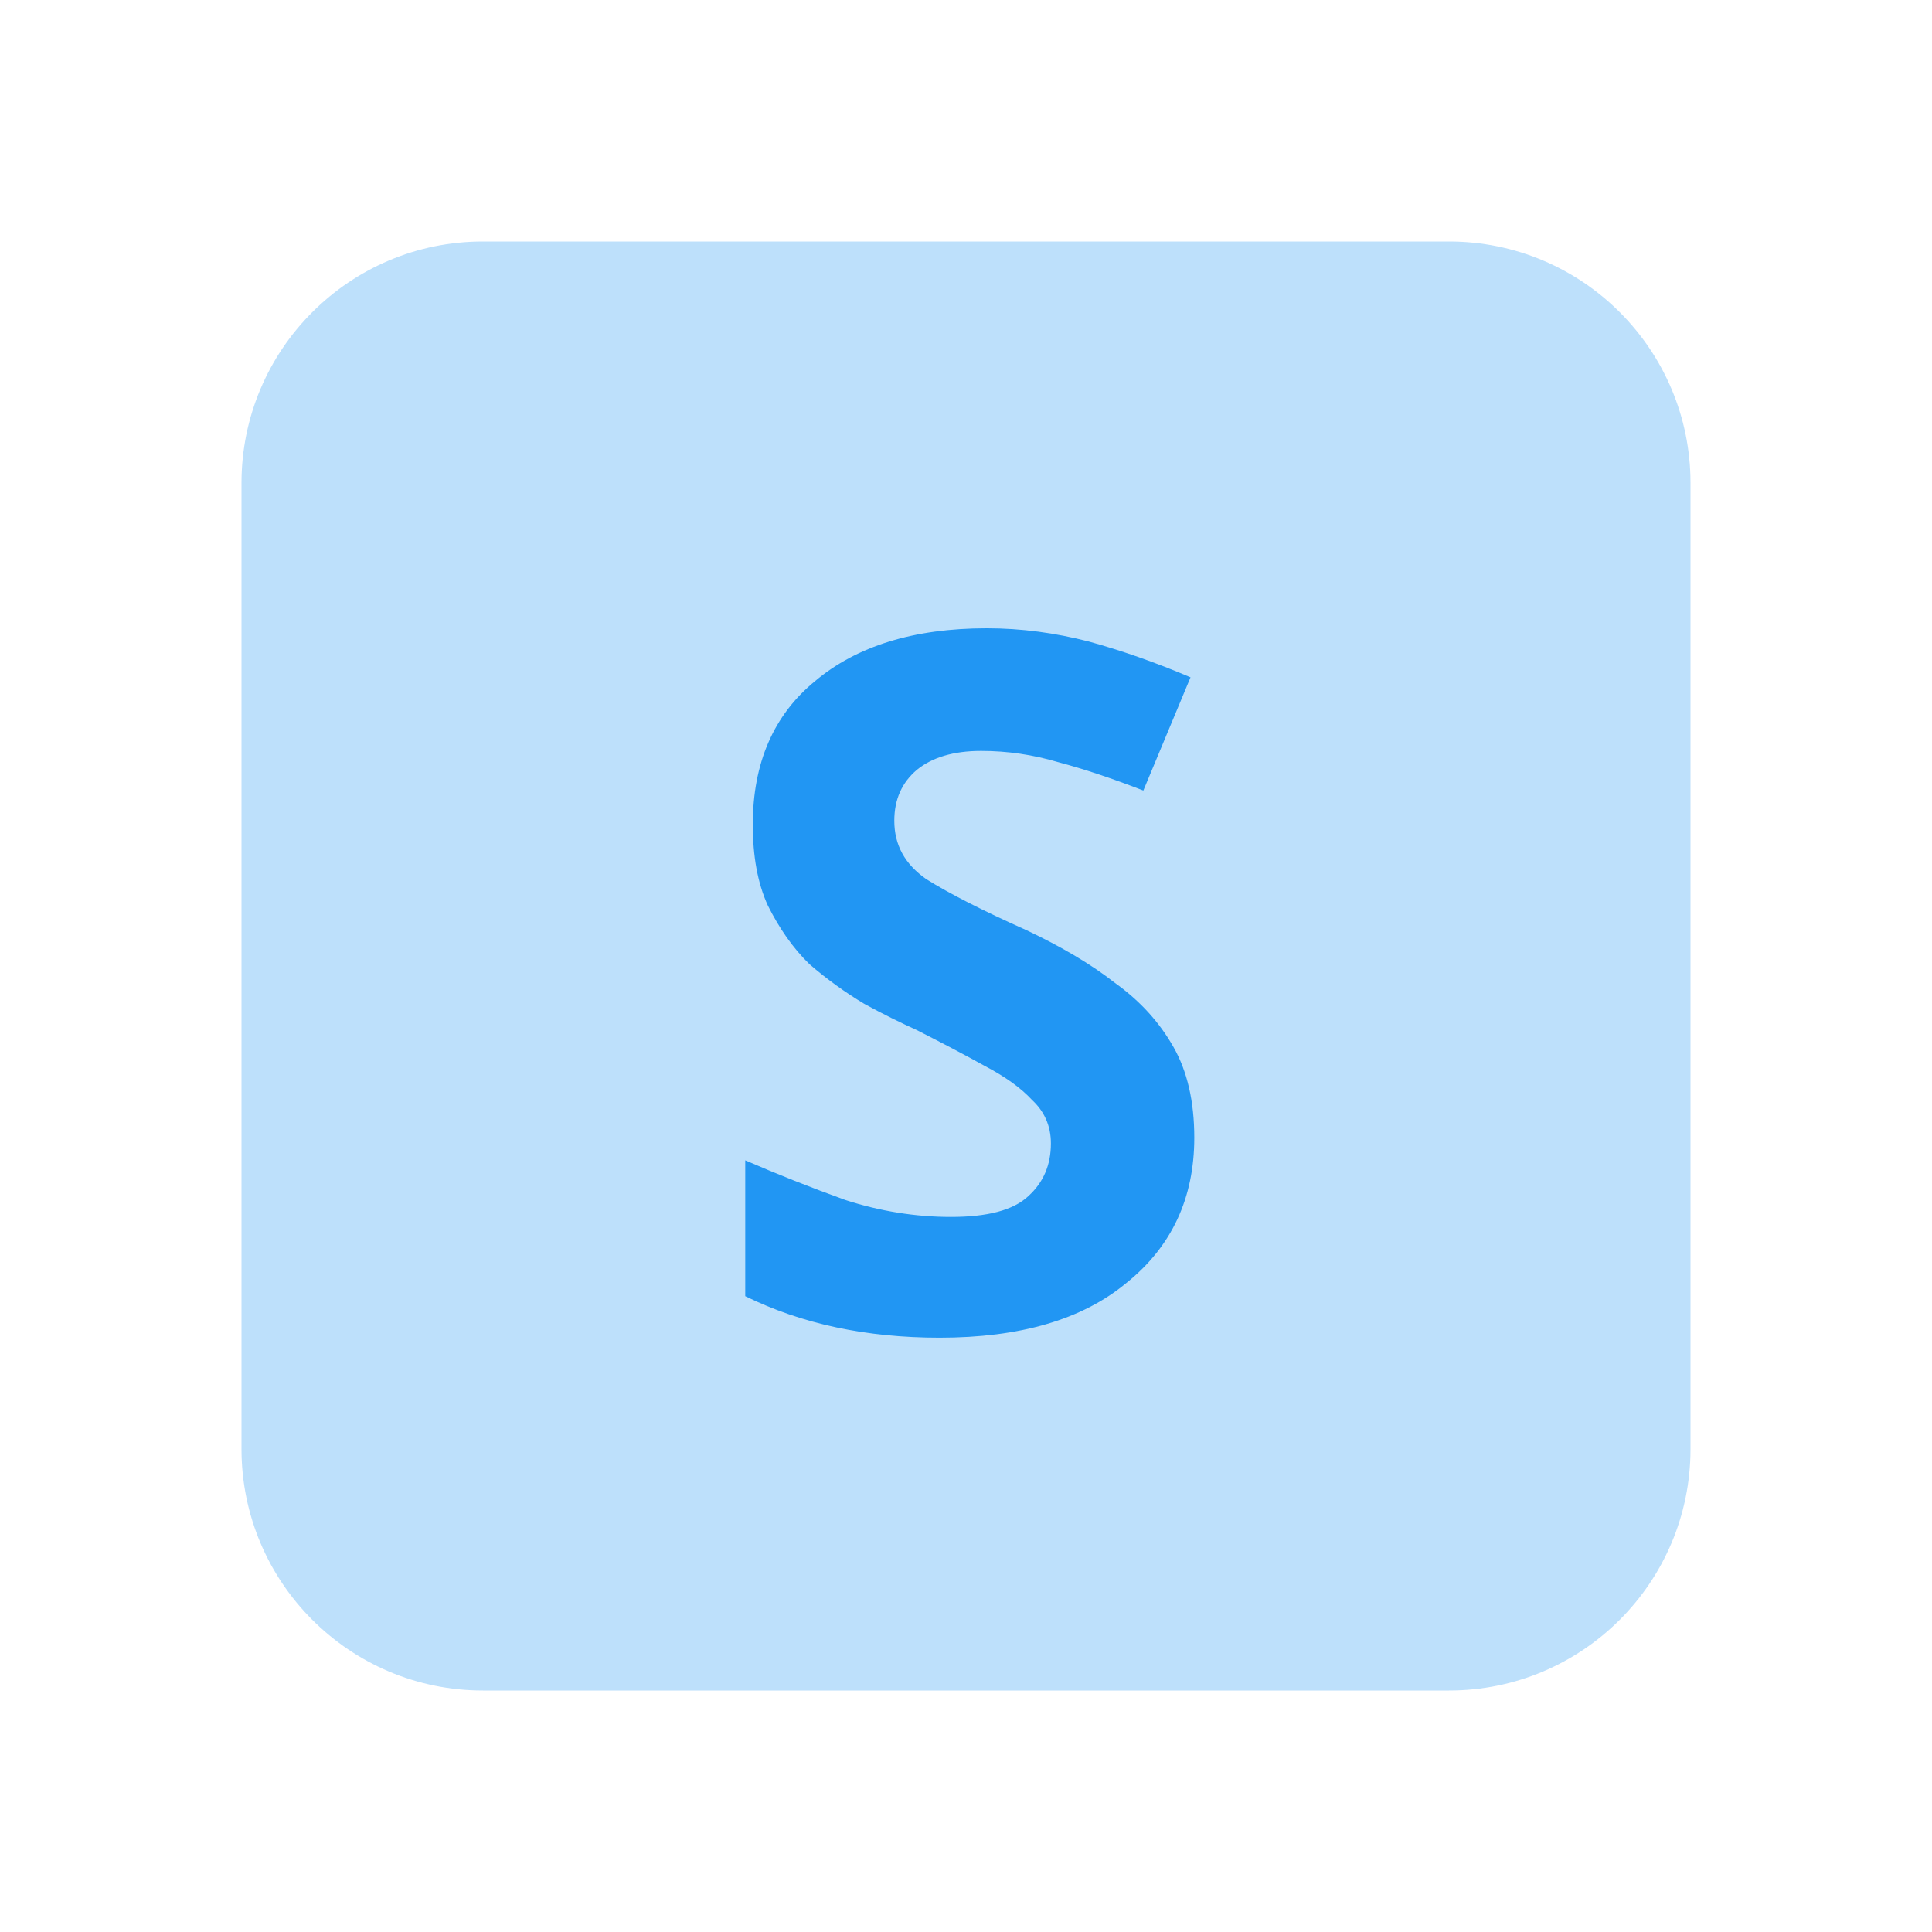
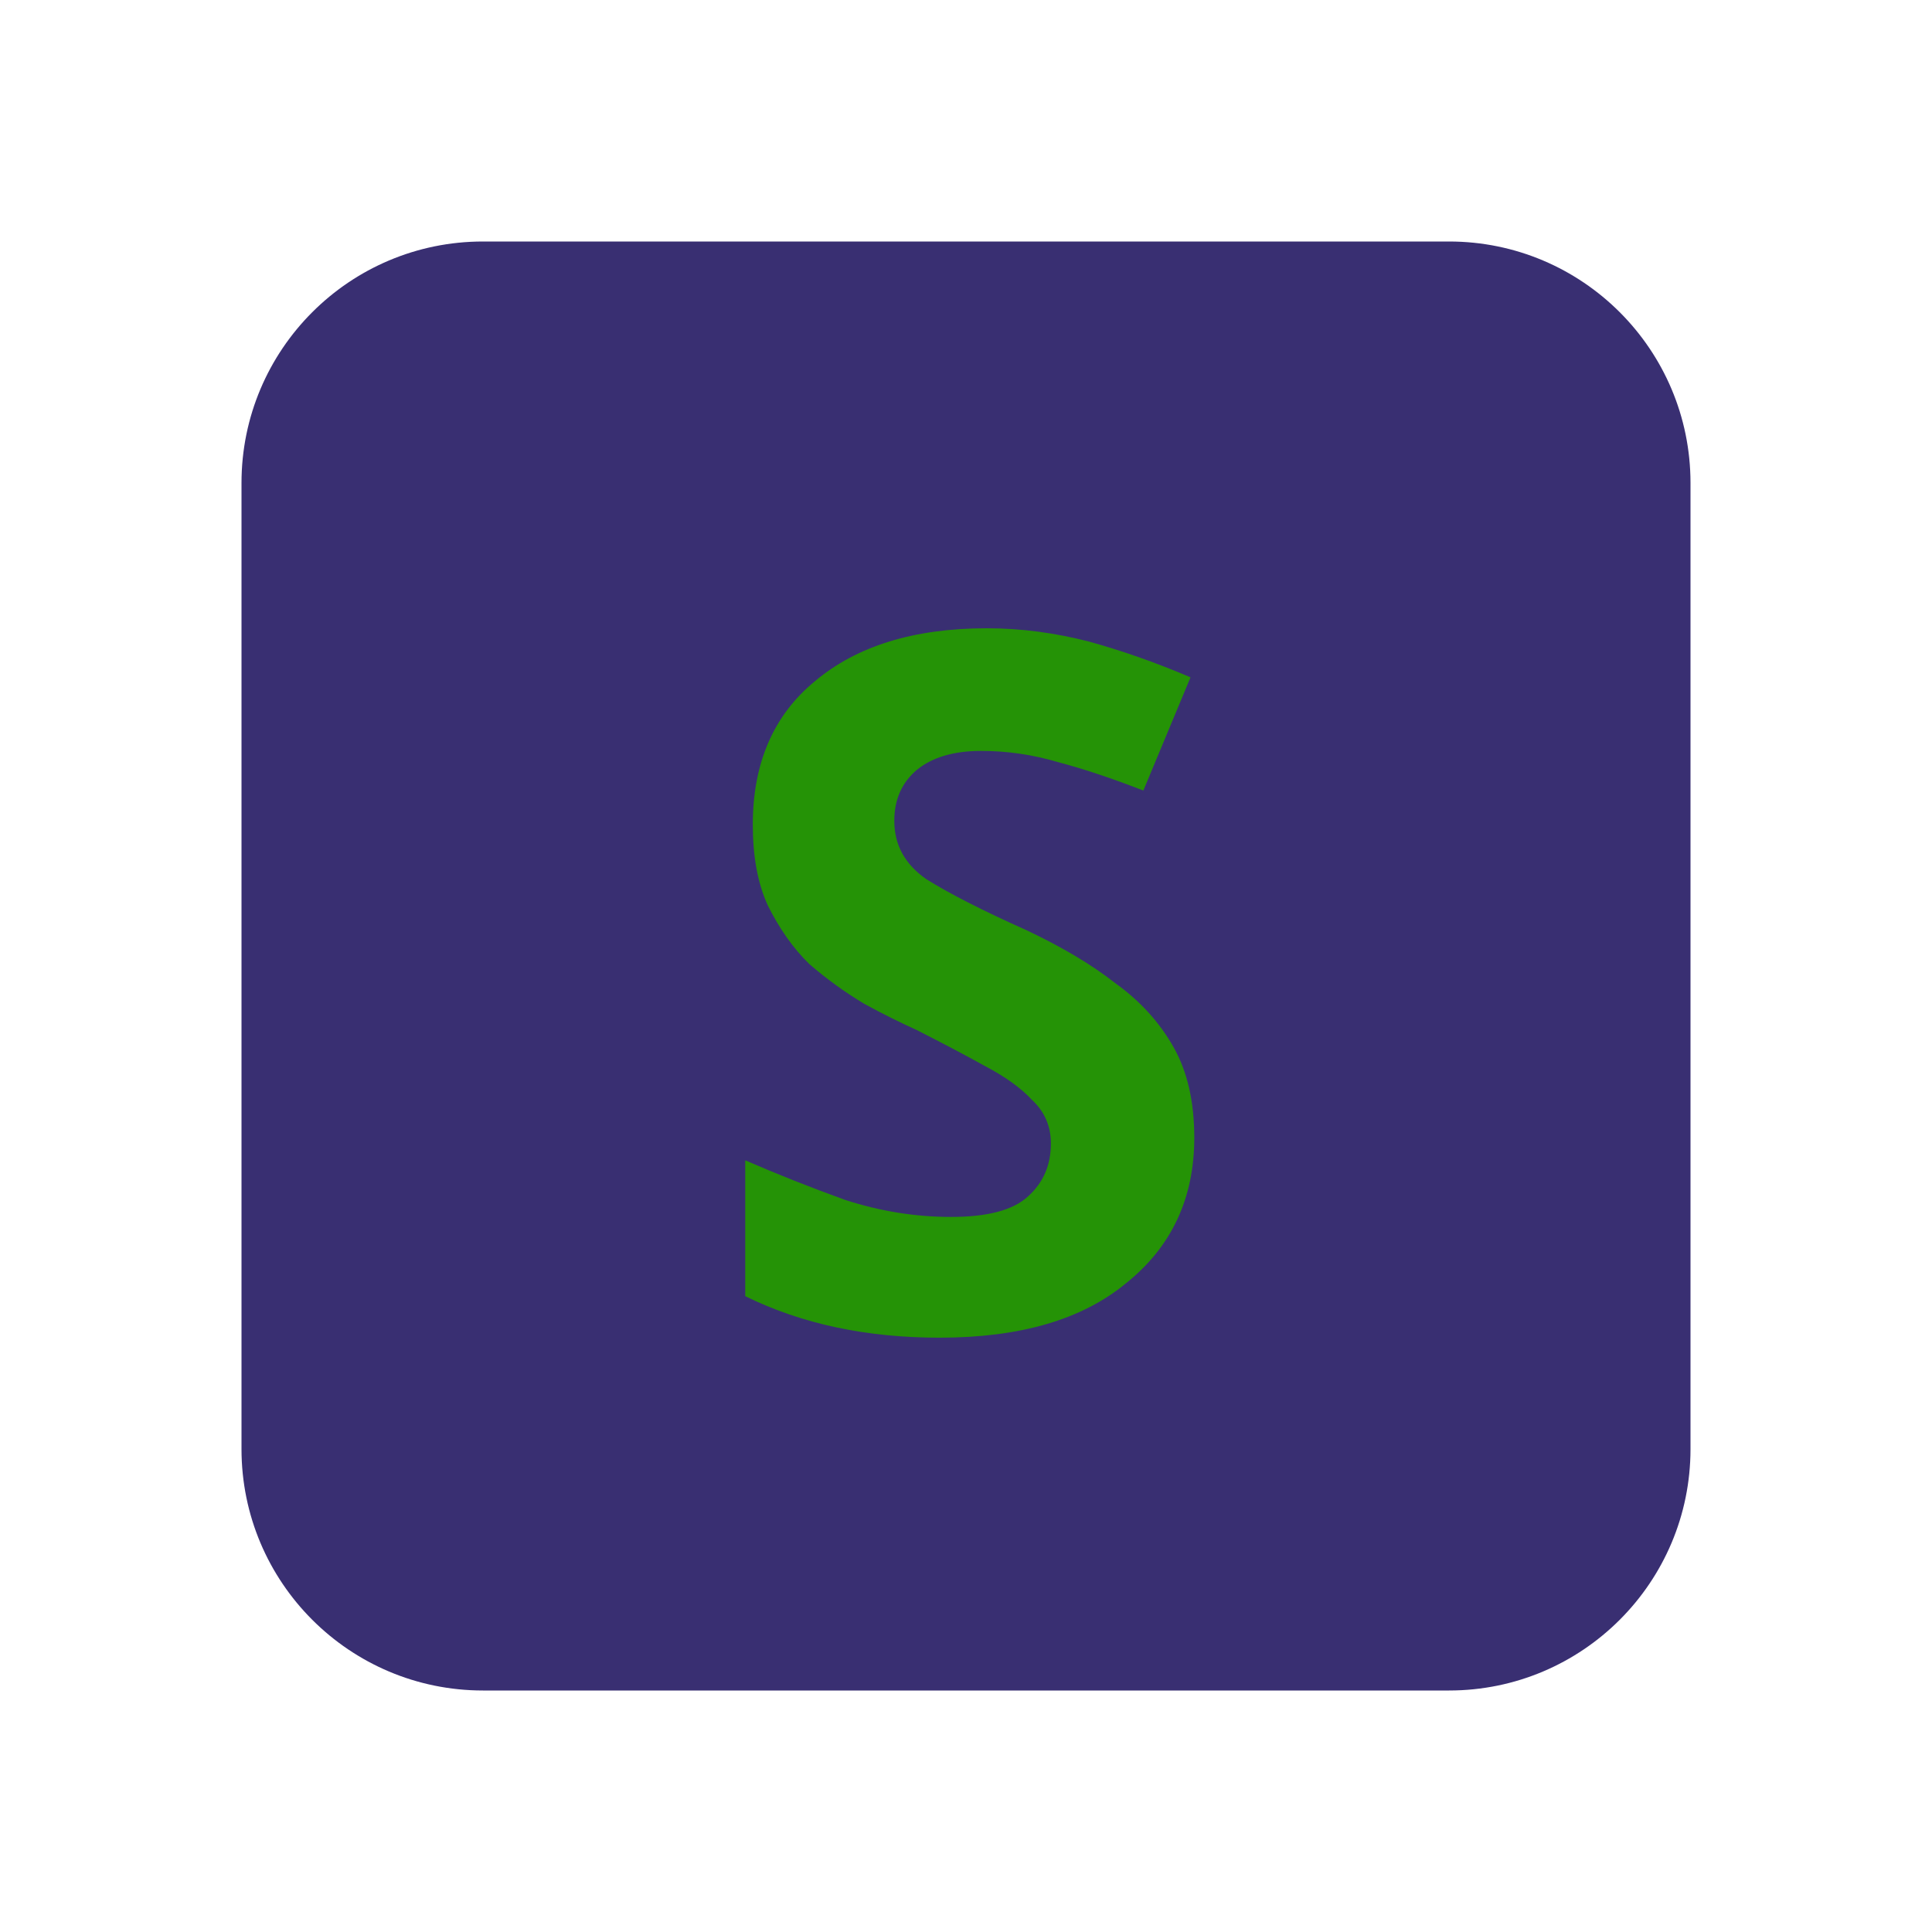
<svg xmlns="http://www.w3.org/2000/svg" width="16" height="16" viewBox="0 0 16 16">
-   <rect x="2" y="2" width="12" height="12" rx="2" fill="#2196F3" opacity="0.3" />
-   <text x="8" y="11" font-family="sans-serif" font-size="8" font-weight="bold" fill="#2196F3" text-anchor="middle">S</text>
+   <rect x="2" y="2" width="12" height="12" rx="2" style="fill: rgb(36,24,99)" opacity="0.9" />
+   <text x="8" y="11" font-family="sans-serif" font-size="8" font-weight="bold" style="fill: rgb(37,147,6);" text-anchor="middle">S</text>
</svg>
